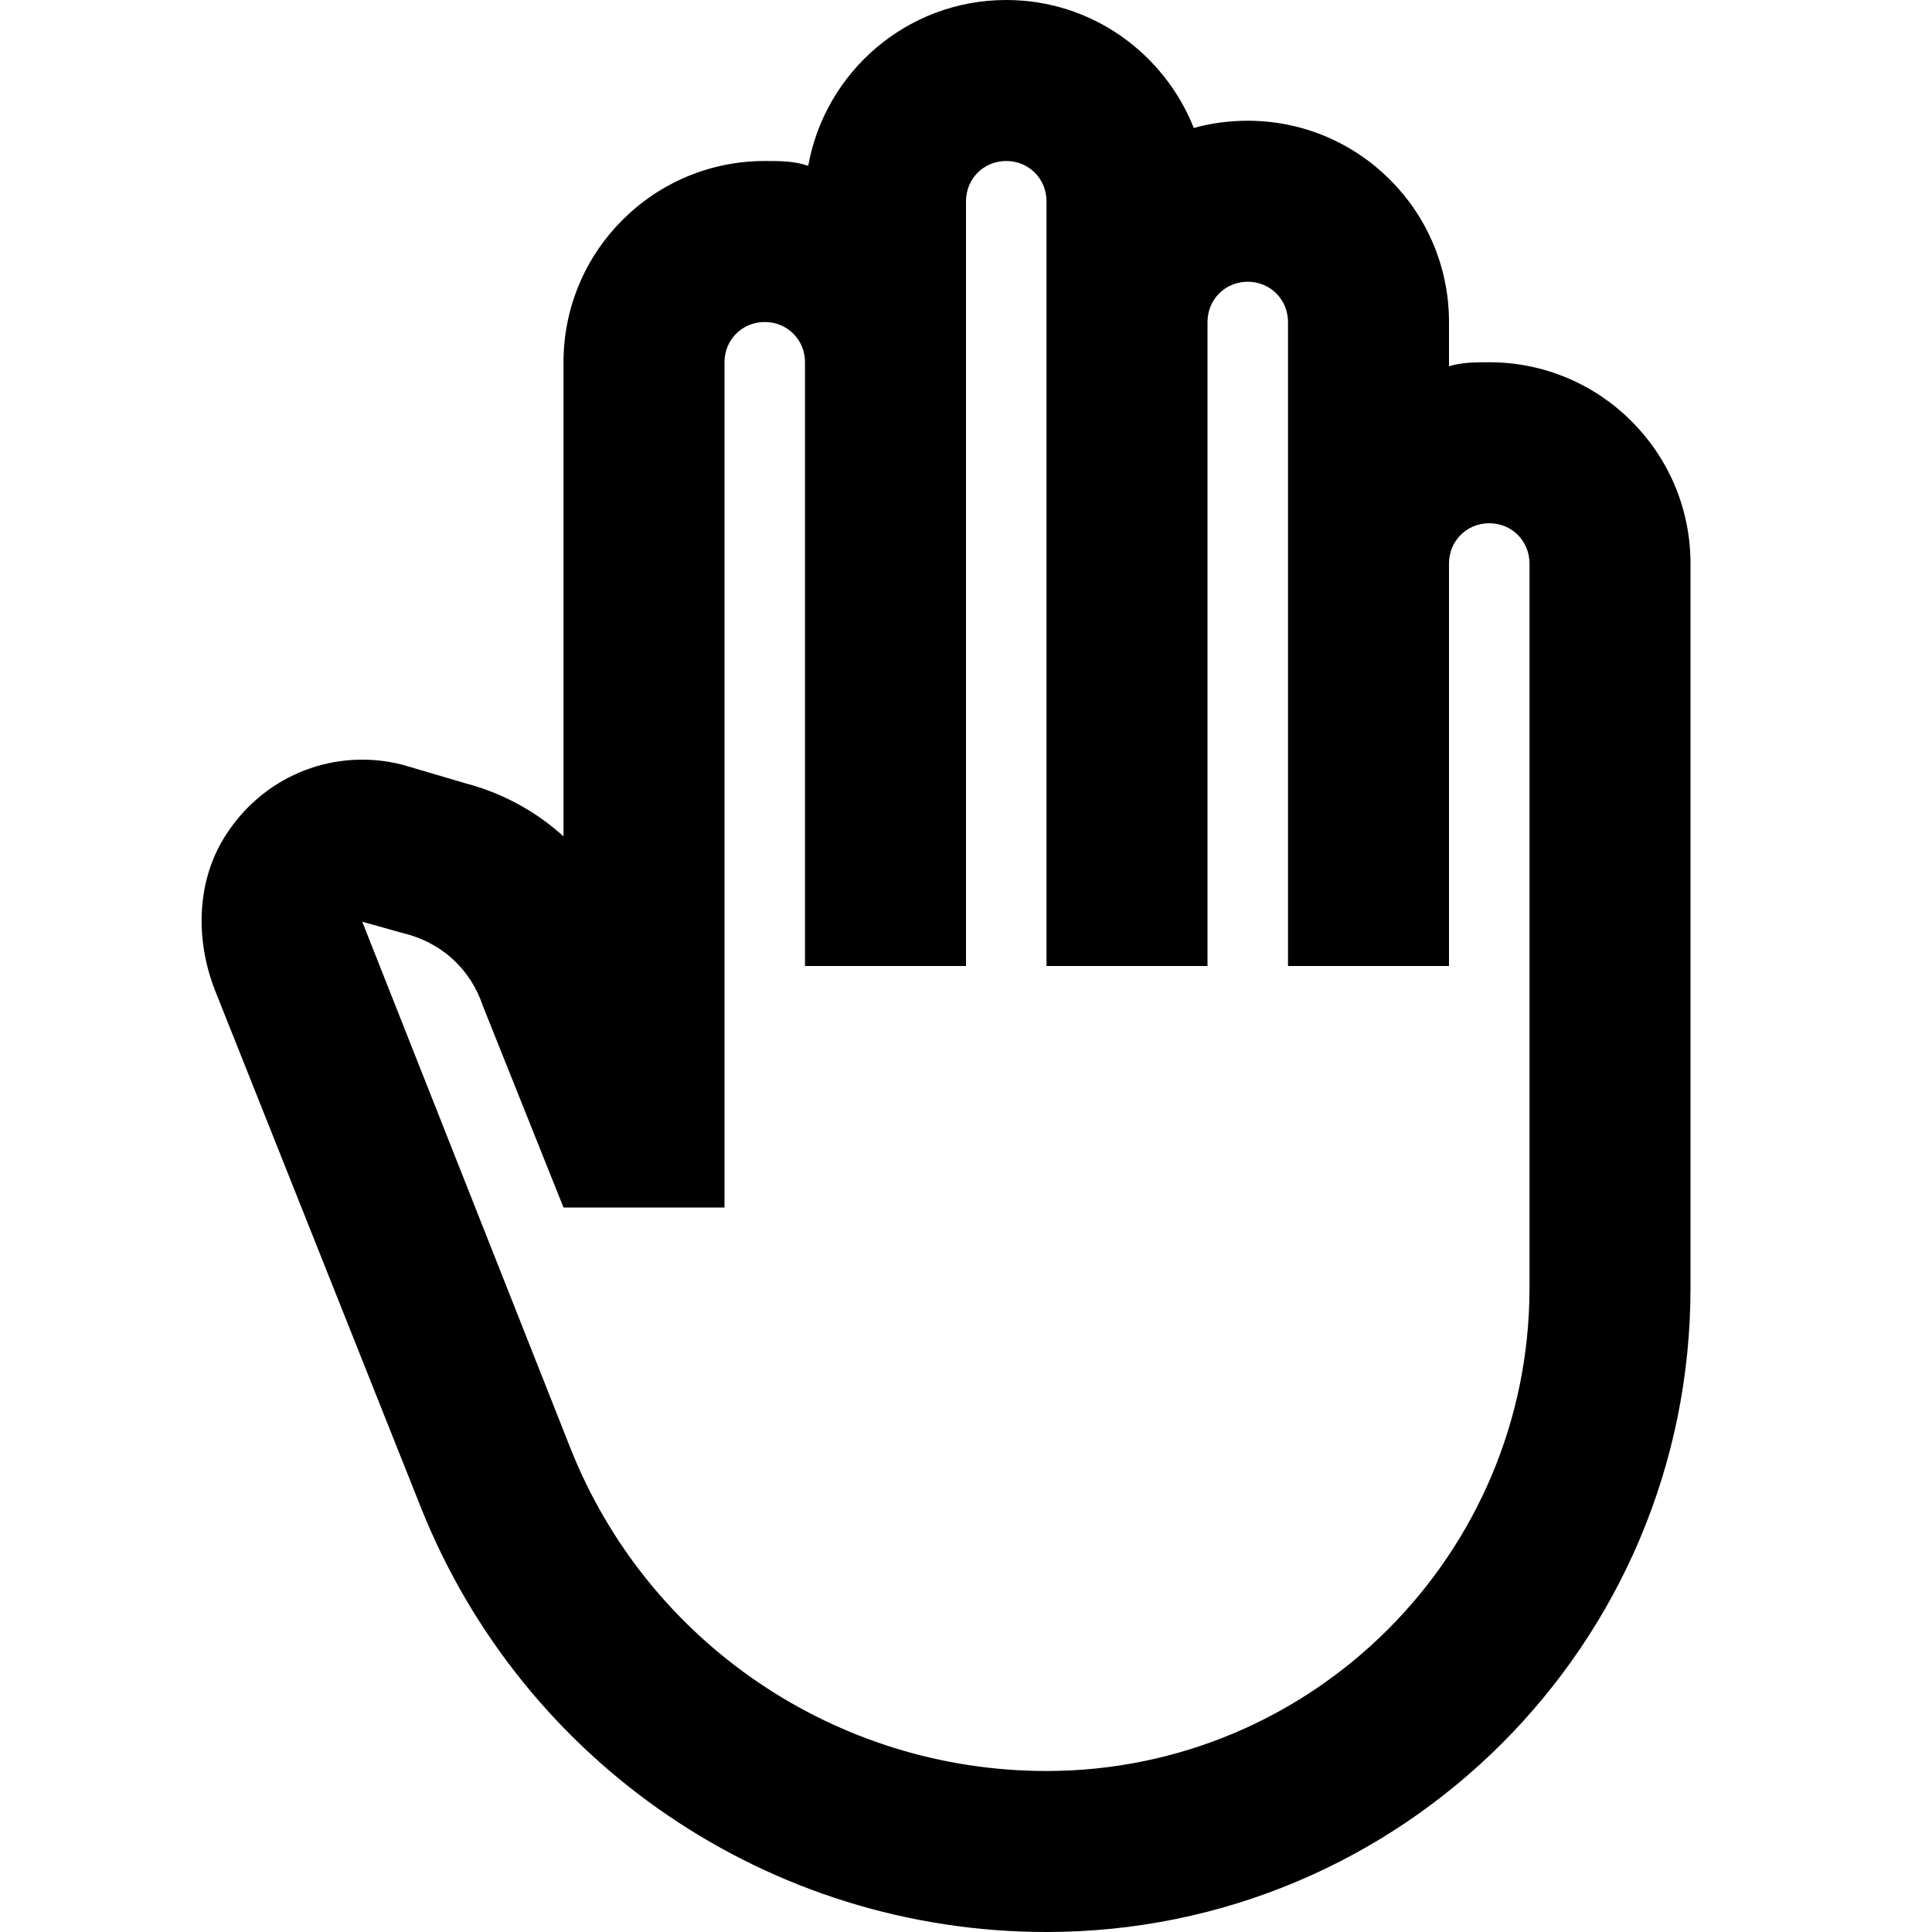
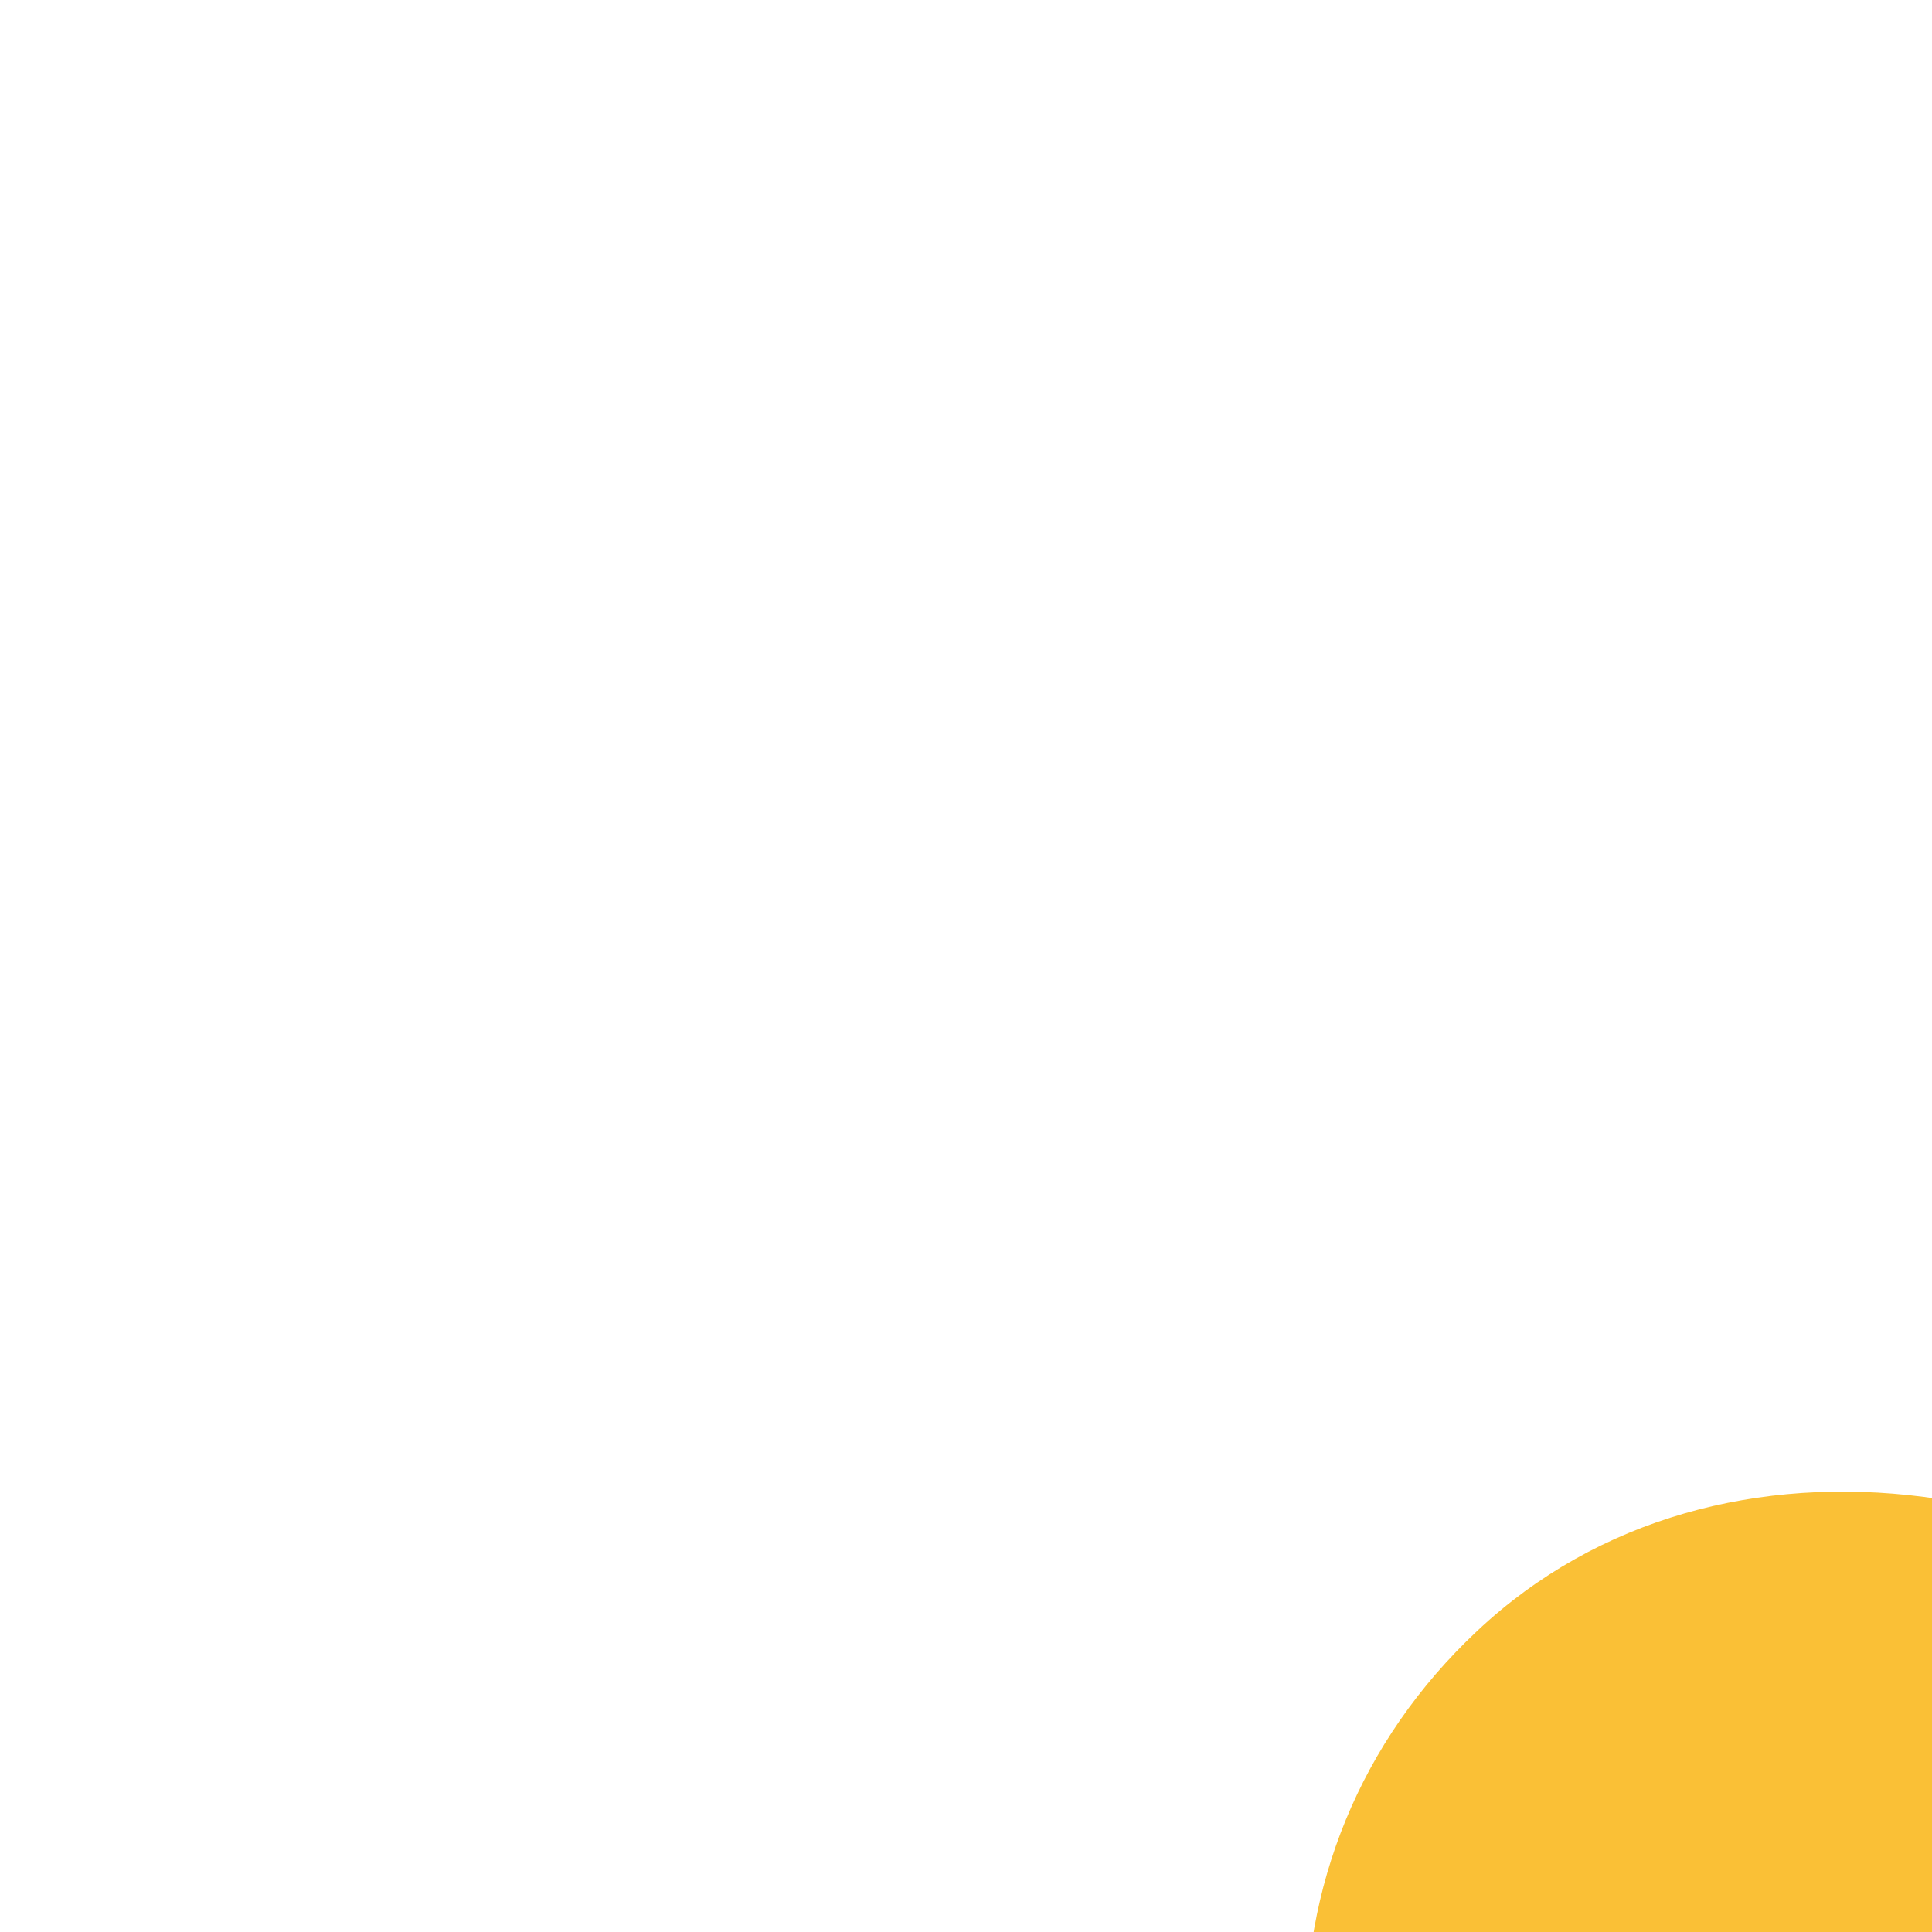
- <svg xmlns="http://www.w3.org/2000/svg" viewBox="0 0 24 24">
-   <path d="M21 7C21 5.62 19.88 4.5 18.5 4.5C18.33 4.5 18.16 4.5 18 4.55V4C18 2.62 16.88 1.5 15.5 1.5C15.27 1.5 15.04 1.53 14.83 1.59C14.46 .66 13.56 0 12.5 0C11.27 0 10.25 .89 10.04 2.06C9.87 2 9.69 2 9.5 2C8.12 2 7 3.12 7 4.5V10.39C6.66 10.08 6.24 9.85 5.78 9.73L5 9.5C4.18 9.29 3.31 9.61 2.82 10.35C2.44 10.92 2.42 11.66 2.67 12.3L5.23 18.73C6.5 21.91 9.57 24 13 24C17.42 24 21 20.42 21 16V7M19 16C19 19.31 16.31 22 13 22C10.39 22 8.05 20.41 7.09 18L4.5 11.45L5 11.59C5.5 11.71 5.85 12.05 6 12.5L7 15H9V4.5C9 4.22 9.22 4 9.5 4S10 4.22 10 4.5V12H12V2.5C12 2.22 12.22 2 12.5 2S13 2.22 13 2.5V12H15V4C15 3.72 15.22 3.5 15.5 3.5S16 3.72 16 4V12H18V7C18 6.72 18.22 6.5 18.5 6.5S19 6.72 19 7V16Z" />
+ <svg xmlns="http://www.w3.org/2000/svg" width="24" height="24" style="enable-background:new 0 0 24 24;">
+   <g>
+     <path d="M39.11,79.56c-1.1,1.03-2.21-0.2-2.21-0.2S18.42,59.78,17.22,58.9c-1.69-1.23-5.31-3.16-8.93,0.57 c-1.51,1.55-3.97,5,0.6,10.56c0.99,1.2,29.78,31.54,31.46,33.18c0,0,13.3,12.94,21.35,17.81c2.23,1.35,4.74,2.78,7.67,3.78 c2.92,1,6.22,1.69,9.7,1.69c3.48,0.04,7.09-0.63,10.5-1.88c3.41-1.26,6.59-3.09,9.48-5.2c0.71-0.54,1.43-1.08,2.1-1.66l1.94-1.6 c1.35-1.13,2.61-2.32,3.82-3.53c2.43-2.42,4.62-5.01,6.55-7.66c1.92-2.66,3.55-5.41,4.85-8.15c1.3-2.74,2.21-5.49,2.76-8.09 c0.58-2.59,0.74-5.04,0.65-7.18c-0.02-2.14-0.45-3.97-0.8-5.43c-0.4-1.46-0.83-2.55-1.17-3.27c-0.33-0.72-0.51-1.1-0.51-1.1l0,0 c-0.46-1.29-0.9-2.52-1.29-3.63c-1.1-3.13-2.37-6.64-3.69-10.25c-0.56-1.53-0.82-2.22-0.82-2.22l0.01,0.03 c-4.85-13.17-10.06-26.74-10.06-26.74c-0.79-2.39-3.7-3.22-5.84-1.68c-6.18,4.44-8.07,10.92-5.89,17.83l5.59,15.32 c0.79,1.71-1.39,3.69-2.85,2.5c-4.59-3.74-14.3-14.05-14.3-14.05c-4.34-4.16-28.83-29.27-30.47-30.8 c-3.3-3.07-7.46-4.65-10.63-2.32c-3.24,2.38-4.14,6.06-1.01,10.08c0.85,1.09,25.6,27.24,25.6,27.24c1.44,1.51-0.26,3.65-1.85,2.18 c0,0-30.79-32.12-32.18-33.62c-3.15-3.42-8.21-4.17-11.21-1.35c-2.93,2.75-2.86,7.26,0.34,10.8c1.02,1.12,22.71,24.02,31.39,33.4 c0.58,0.63,1.03,1.47,0.17,2.26c-0.01,0.01-0.88,0.95-2-0.25c-2.36-2.52-25.93-27.08-27.24-28.41C18,35,13.96,33.55,10.71,36.53 c-2.96,2.71-3.44,7.44-0.04,10.78l28.55,30.18C39.22,77.49,40.15,78.59,39.11,79.56z" style="fill:#FAC036;" />
+     <path d="M85.46,54.4l2.41,2.58c0,0-13.79,13.31-4.39,33.75c0,0,1.22,2.59-0.38,3.02c0,0-1.4,0.78-3-3.2 C80.1,90.54,70.61,71.13,85.46,54.4z" style="fill:#E48C15;" />
+   </g>
+   <path d="M63.28,10.2 c0,0,5.81,0.88,11.19,6.64c5.38,5.77,7.87,13.18,7.87,13.18" style="fill:none;stroke:#444444;stroke-width:4;stroke-linecap:round;stroke-miterlimit:10;" />
+   <path d="M77.44,3.5 c0,0,4.87,2.45,8.63,8.5c3.76,6.05,4.67,13.05,4.67,13.05" style="fill:none;stroke:#444444;stroke-width:4;stroke-linecap:round;stroke-miterlimit:10;" />
+   <path d="M35.71,110.73 c0,0-5.86,0.39-12.35-4.09S12.84,95.46,12.84,95.46" style="fill:none;stroke:#444444;stroke-width:4;stroke-linecap:round;stroke-miterlimit:10;" />
+   <path d="M31.53,120.56 c0,0-5.44,0.23-11.68-3.22s-10.44-9.12-10.44-9.12" style="fill:none;stroke:#444444;stroke-width:4;stroke-linecap:round;stroke-miterlimit:10;" />
</svg>
